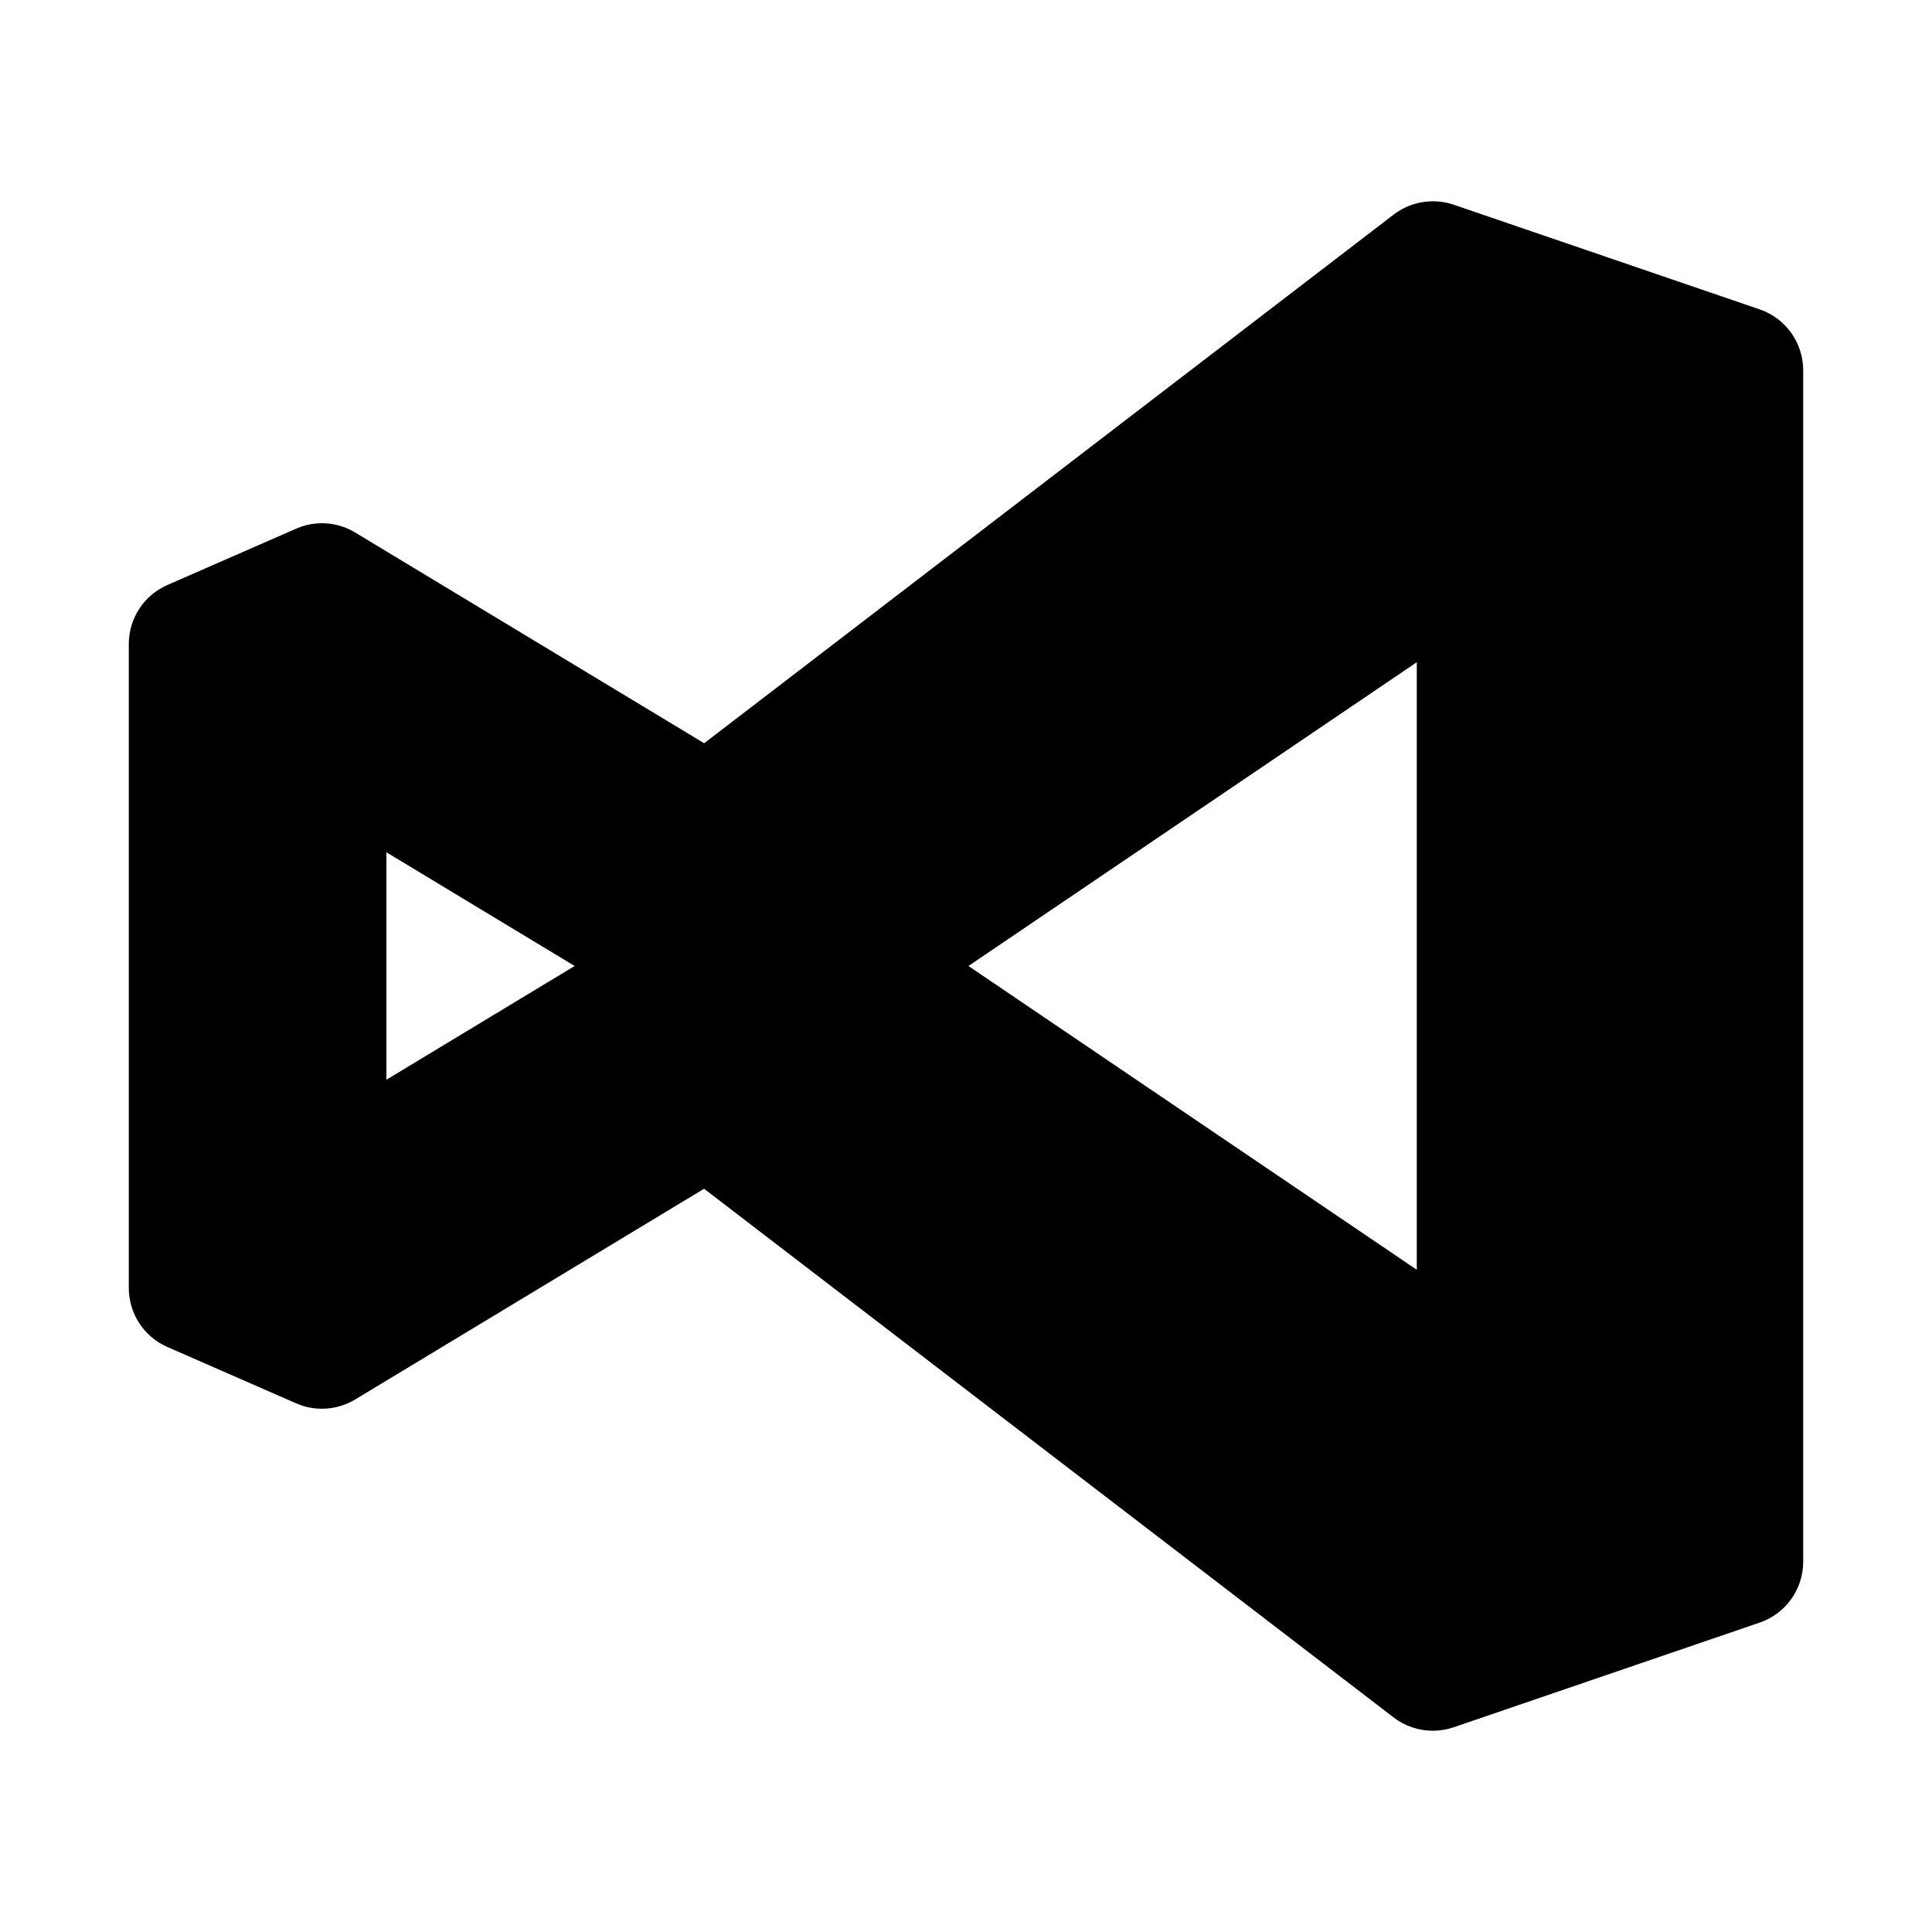
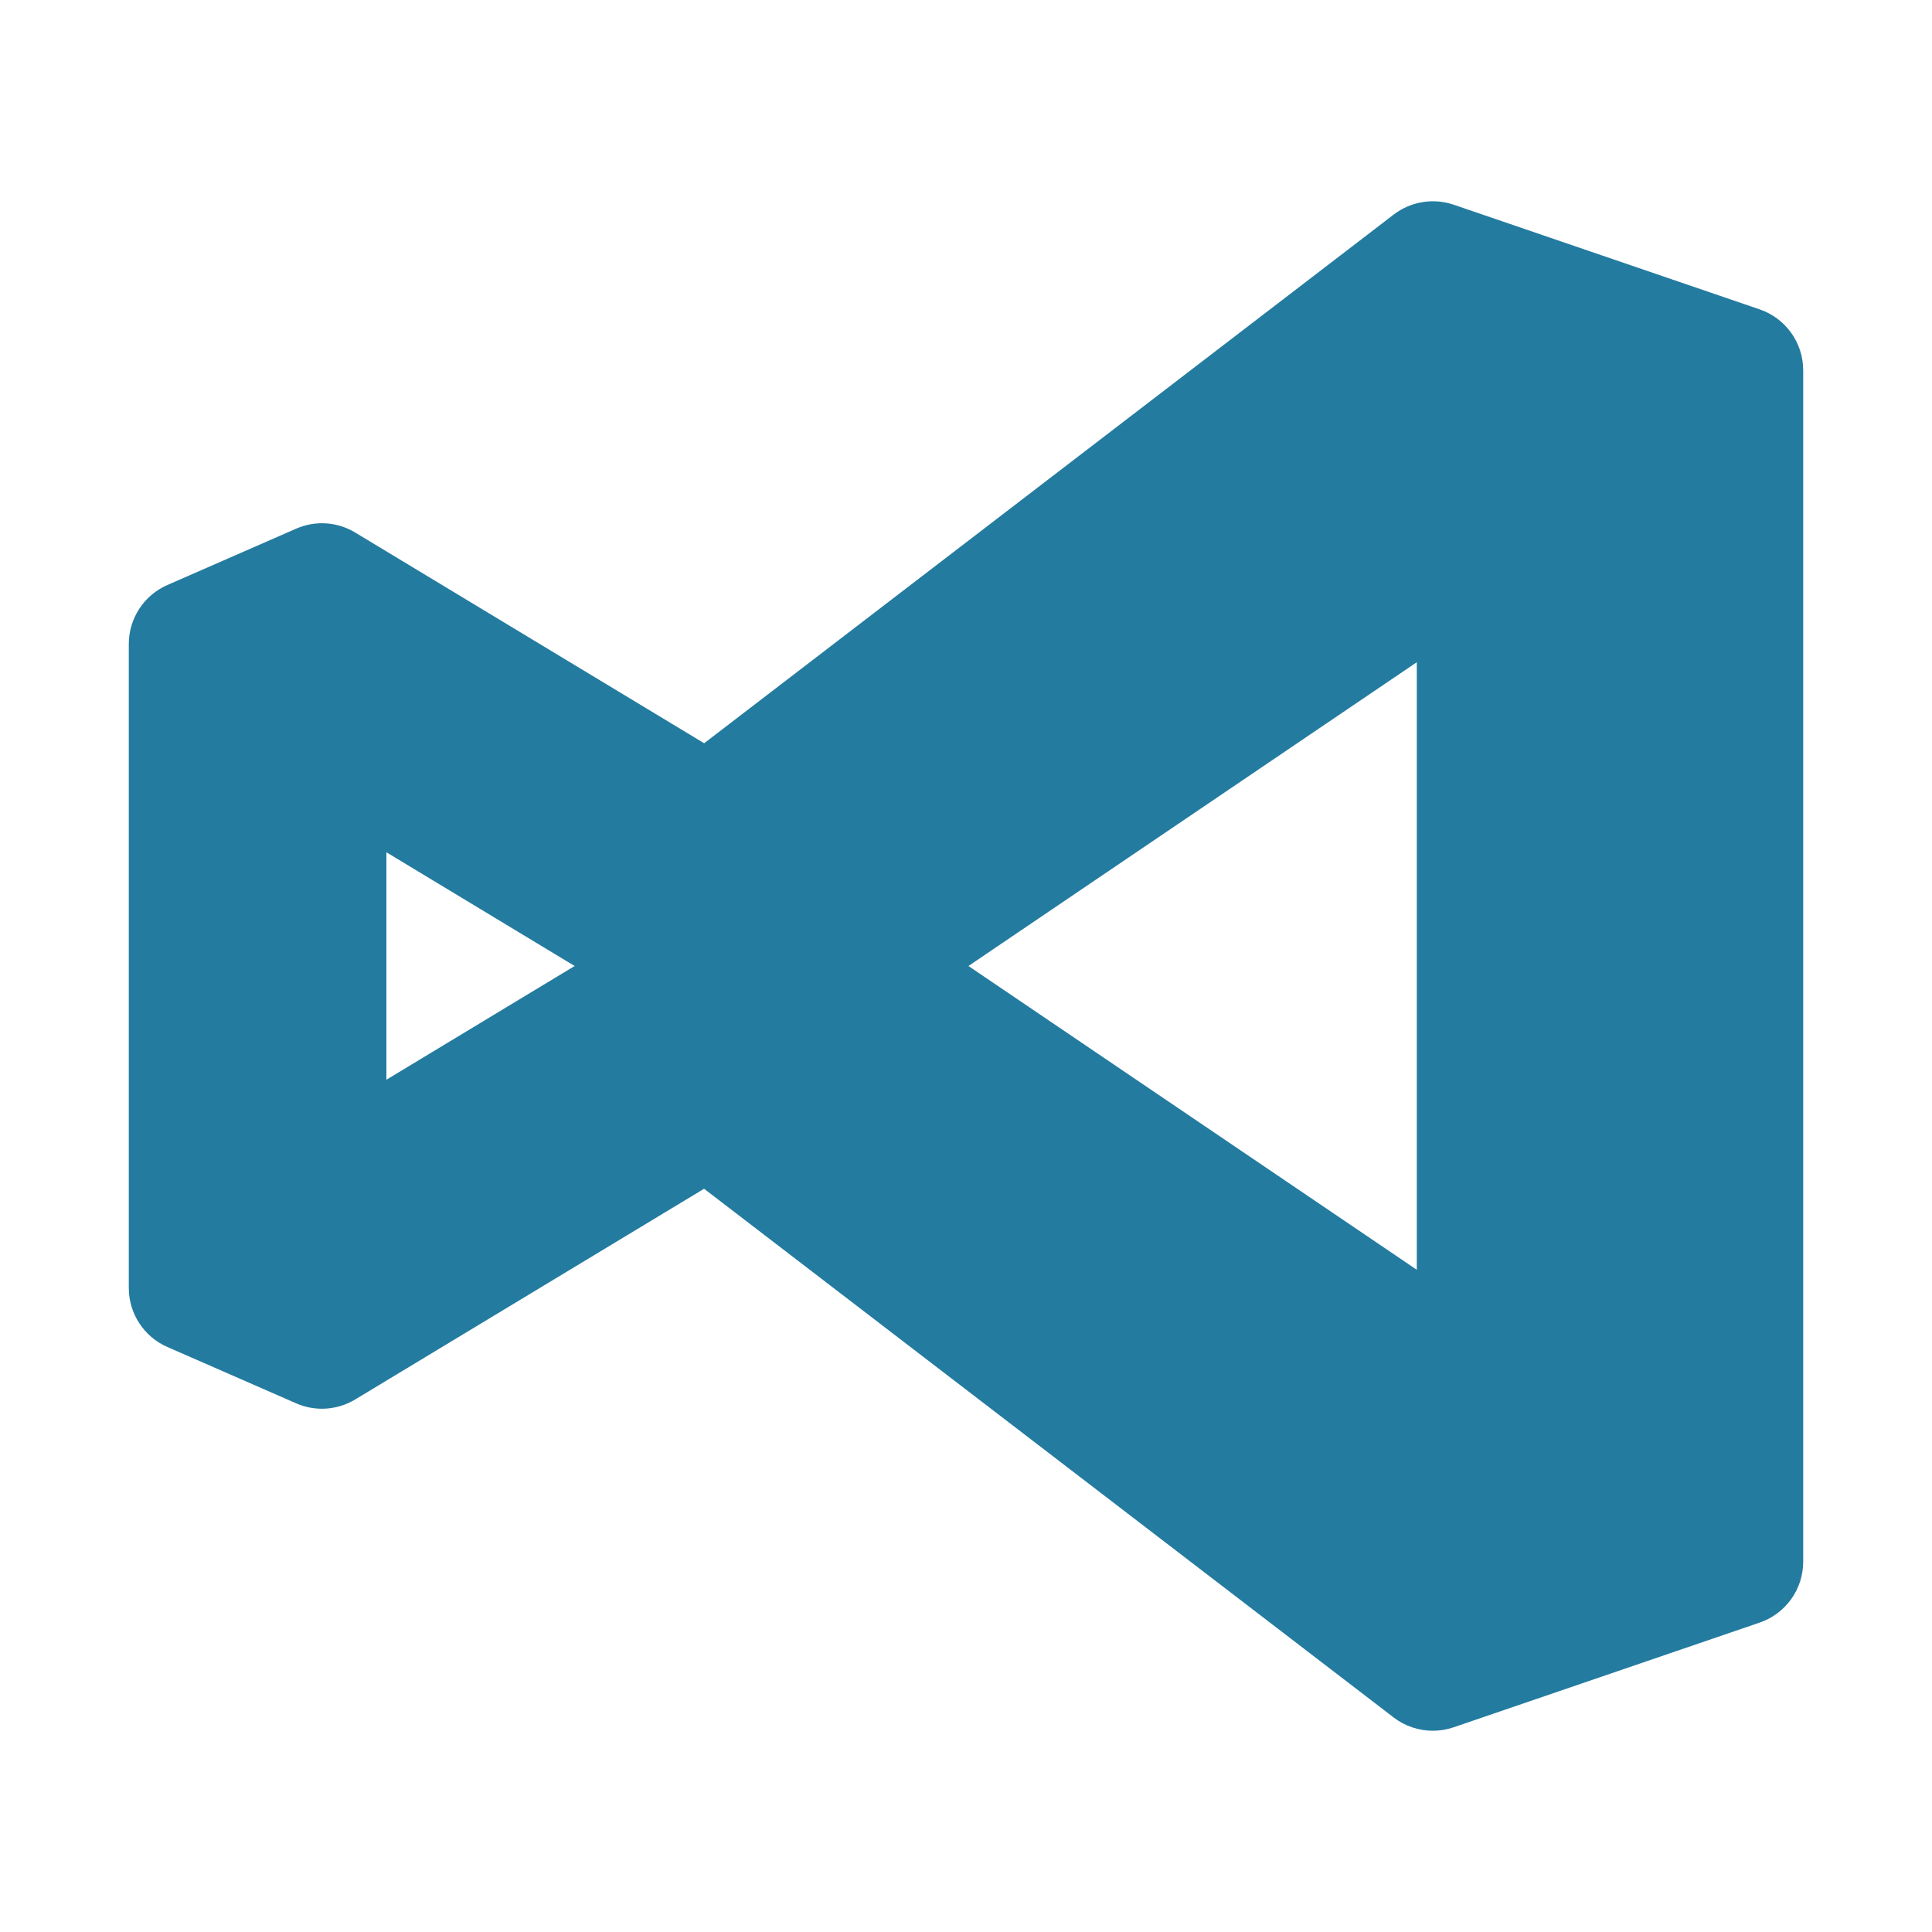
- <svg xmlns="http://www.w3.org/2000/svg" fill="#000000" viewBox="0 0 30 30" width="30px" height="30px">
+ <svg xmlns="http://www.w3.org/2000/svg" fill="#247ba0" viewBox="0 0 30 30">
  <path d="M27.324,4.804l-4.75-1.625c-0.315-0.108-0.667-0.051-0.932,0.152l-10.708,8.21L5.517,8.27c-0.278-0.169-0.62-0.192-0.918-0.061l-2,0.875C2.235,9.243,2,9.603,2,10v10c0,0.397,0.235,0.757,0.599,0.916l2,0.875c0.297,0.131,0.639,0.107,0.918-0.061l5.416-3.271l10.708,8.21c0.177,0.136,0.392,0.206,0.608,0.206c0.109,0,0.218-0.018,0.324-0.054l4.75-1.625C27.728,25.058,28,24.678,28,24.25V5.75C28,5.322,27.728,4.942,27.324,4.804z M6,16.766v-3.532L8.923,15L6,16.766z M22,19.717L15.038,15L22,10.283V19.717z" />
</svg>
